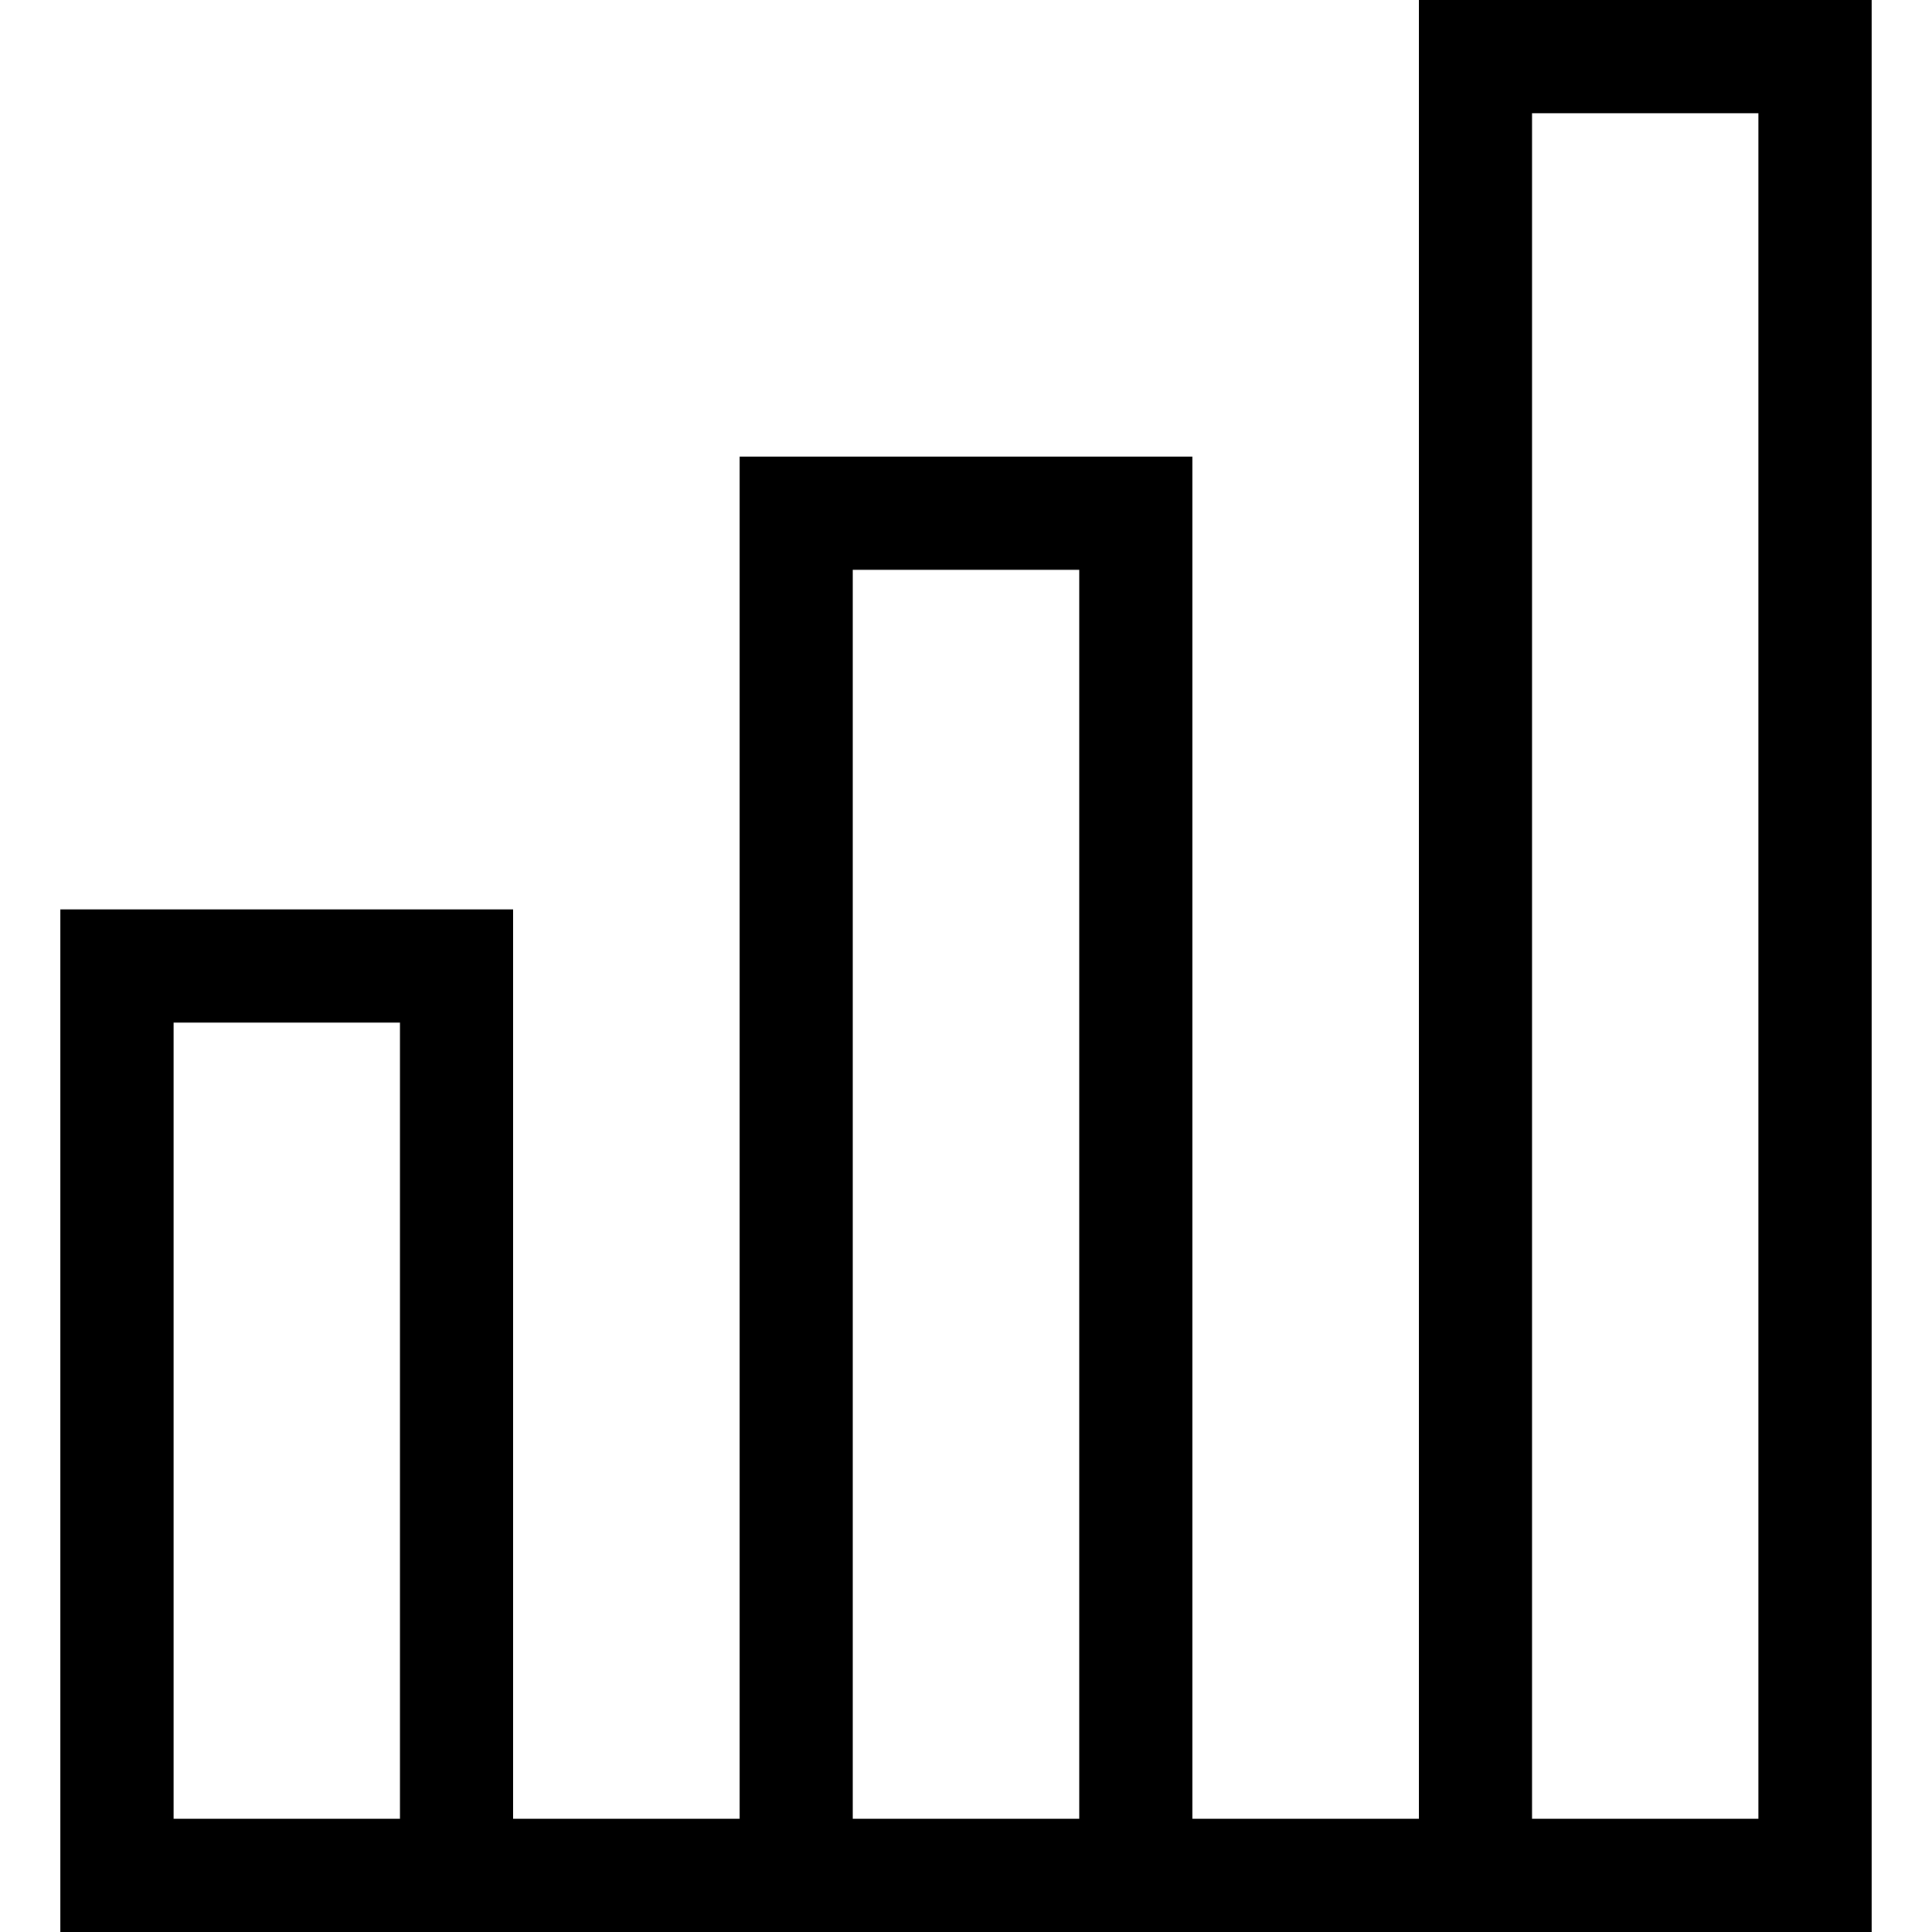
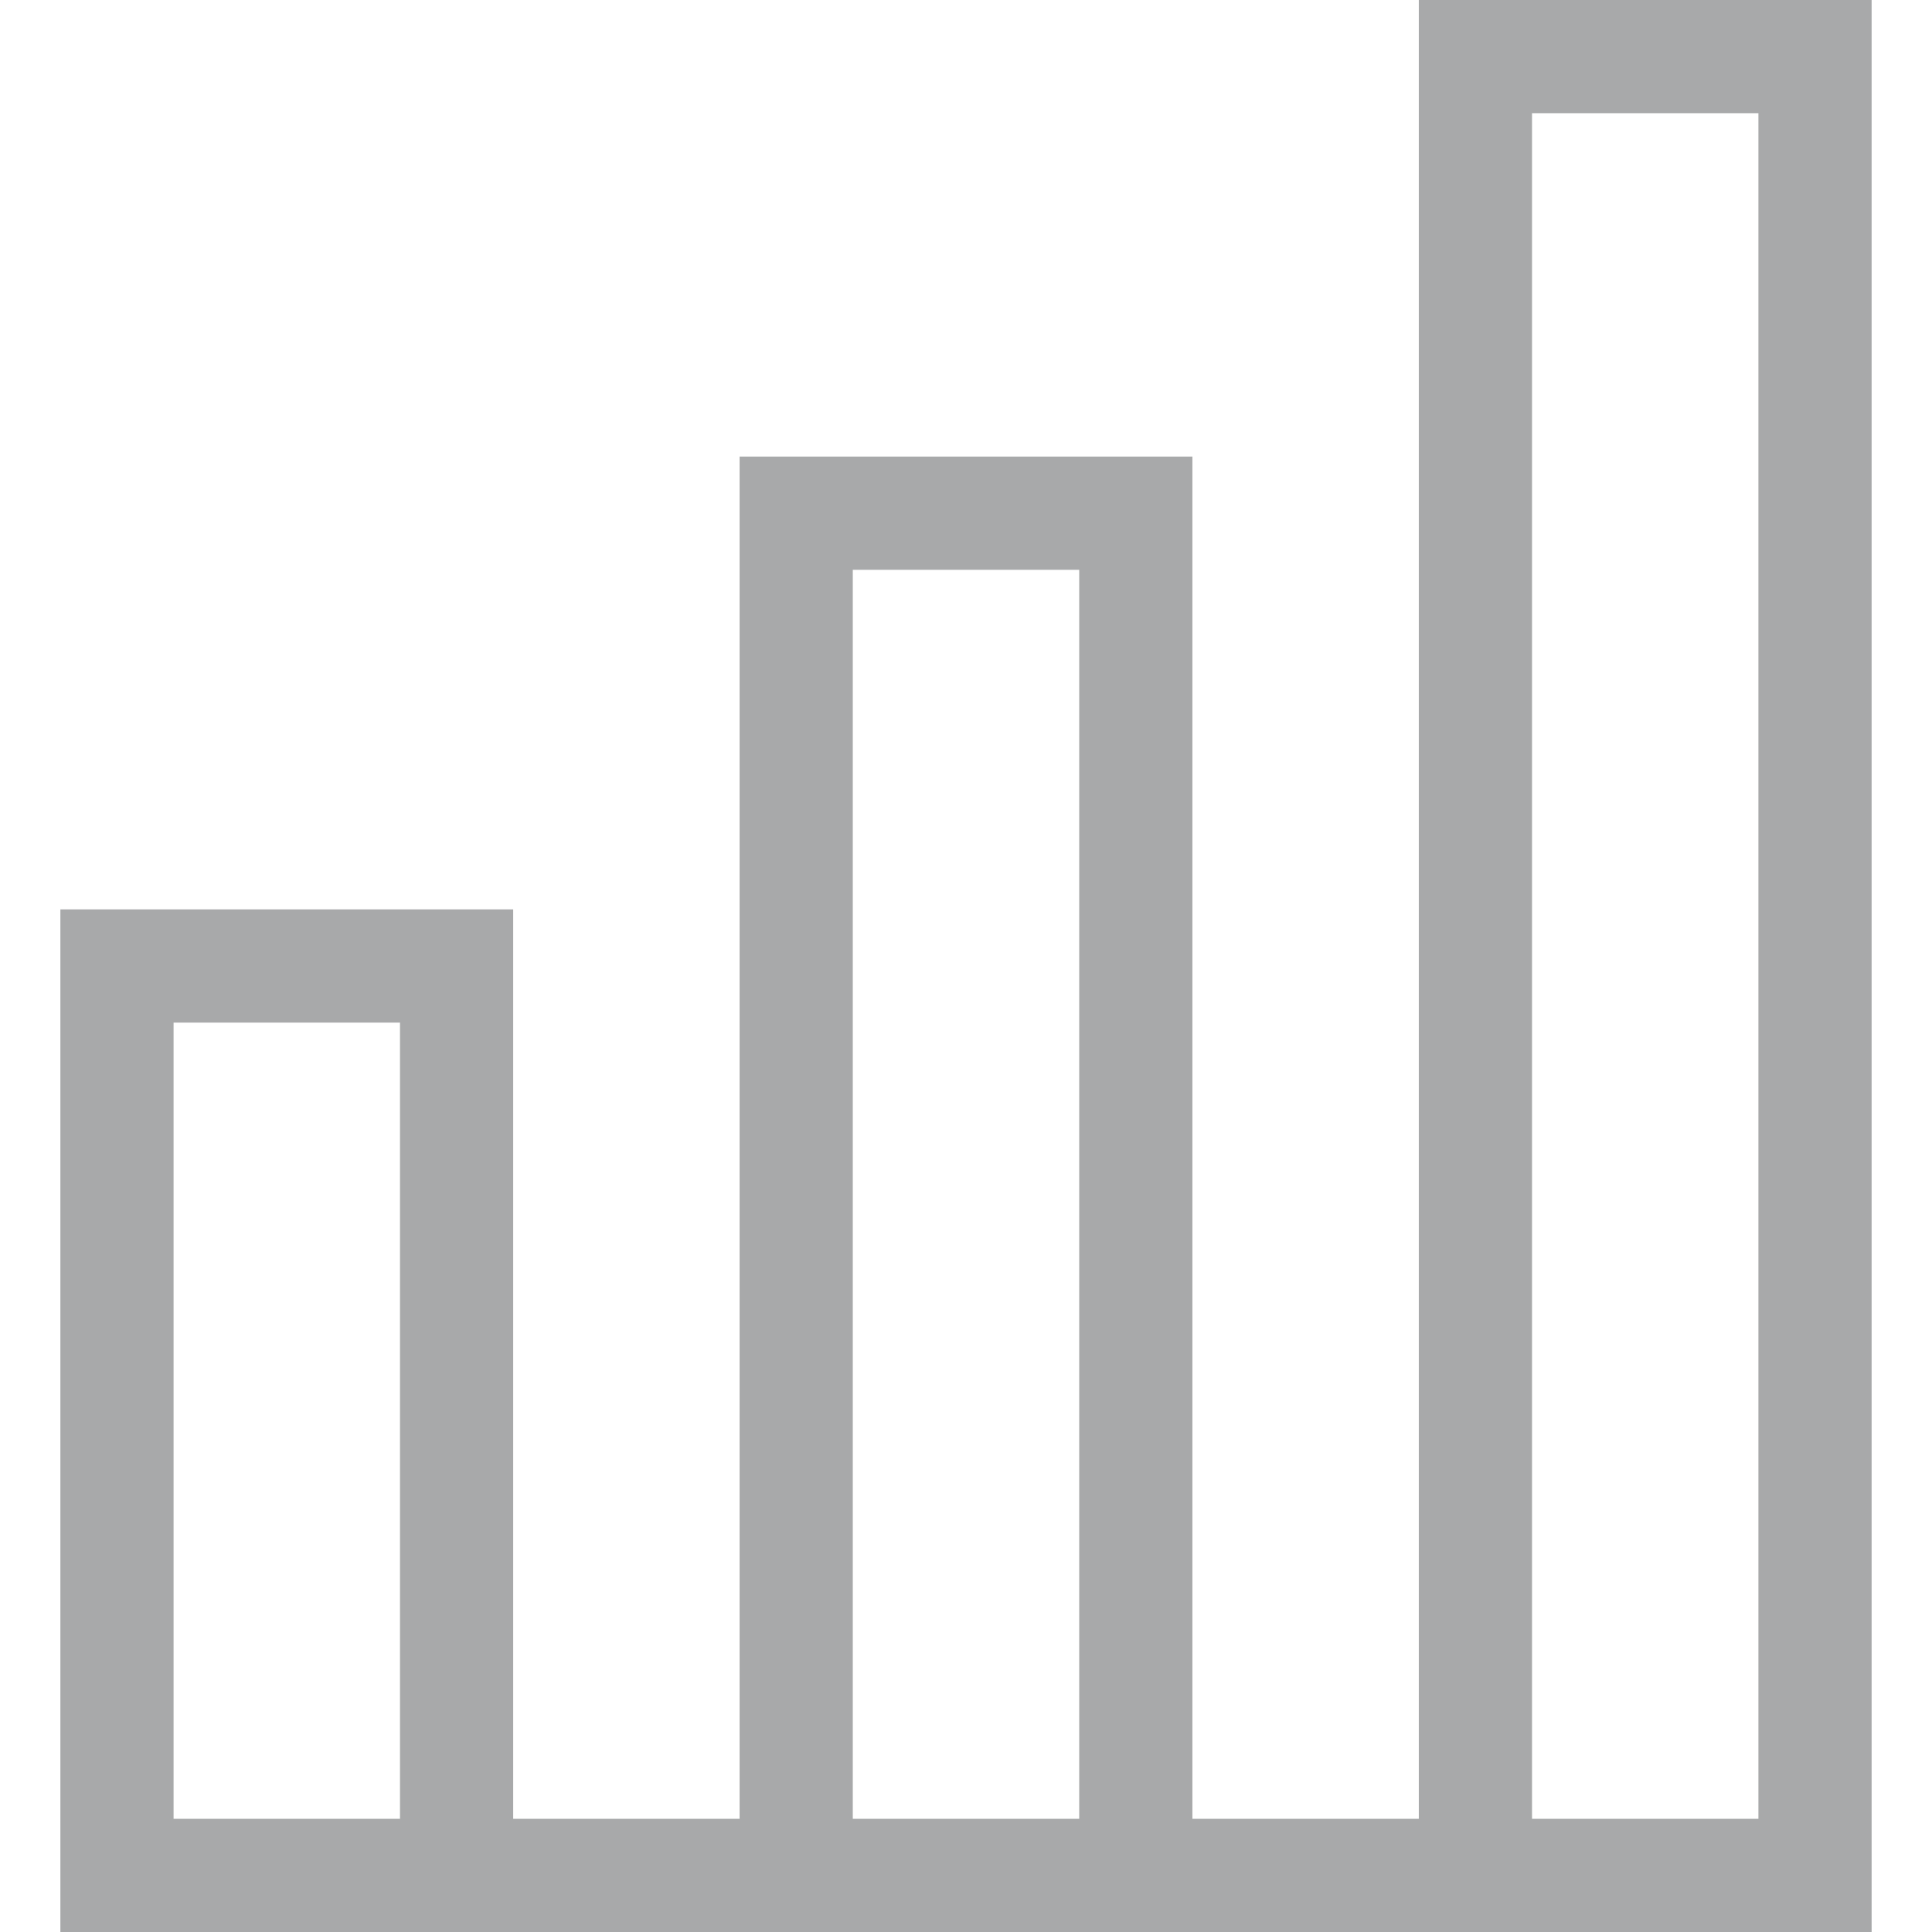
- <svg xmlns="http://www.w3.org/2000/svg" version="1.1" id="Capa_1" x="0px" y="0px" viewBox="0 0 512 512" style="enable-background:new 0 0 512 512;" xml:space="preserve">
-   <g>
-     <g>
-       <path d="M376,0v482h-60V121H196v361h-60V241H16c0,11.139,0,259.288,0,271c12.137,0,476.706,0,480,0c0-2.645,0-489.223,0-512H376z     M106,482H46V271h60V482z M286,482h-60V151h60V482z M466,482h-60V30h60V482z" />
-     </g>
-   </g>
-   <g>
- </g>
-   <g>
- </g>
-   <g>
- </g>
-   <g>
- </g>
-   <g>
- </g>
-   <g>
- </g>
-   <g>
- </g>
-   <g>
- </g>
-   <g>
- </g>
-   <g>
- </g>
-   <g>
- </g>
-   <g>
- </g>
-   <g>
- </g>
-   <g>
- </g>
-   <g>
- </g>
+ <svg xmlns="http://www.w3.org/2000/svg" version="1.1" id="Capa_1" x="0px" y="0px" viewBox="0 0 512 512" xml:space="preserve" fill="#a8a9aa">
+   <path d="M376,0v482h-60V121H196v361h-60V241H16c0,11.139,0,259.288,0,271c12.137,0,476.706,0,480,0c0-2.645,0-489.223,0-512H376z     M106,482H46V271h60V482z M286,482h-60V151h60V482z M466,482h-60V30h60V482z" />
</svg>
